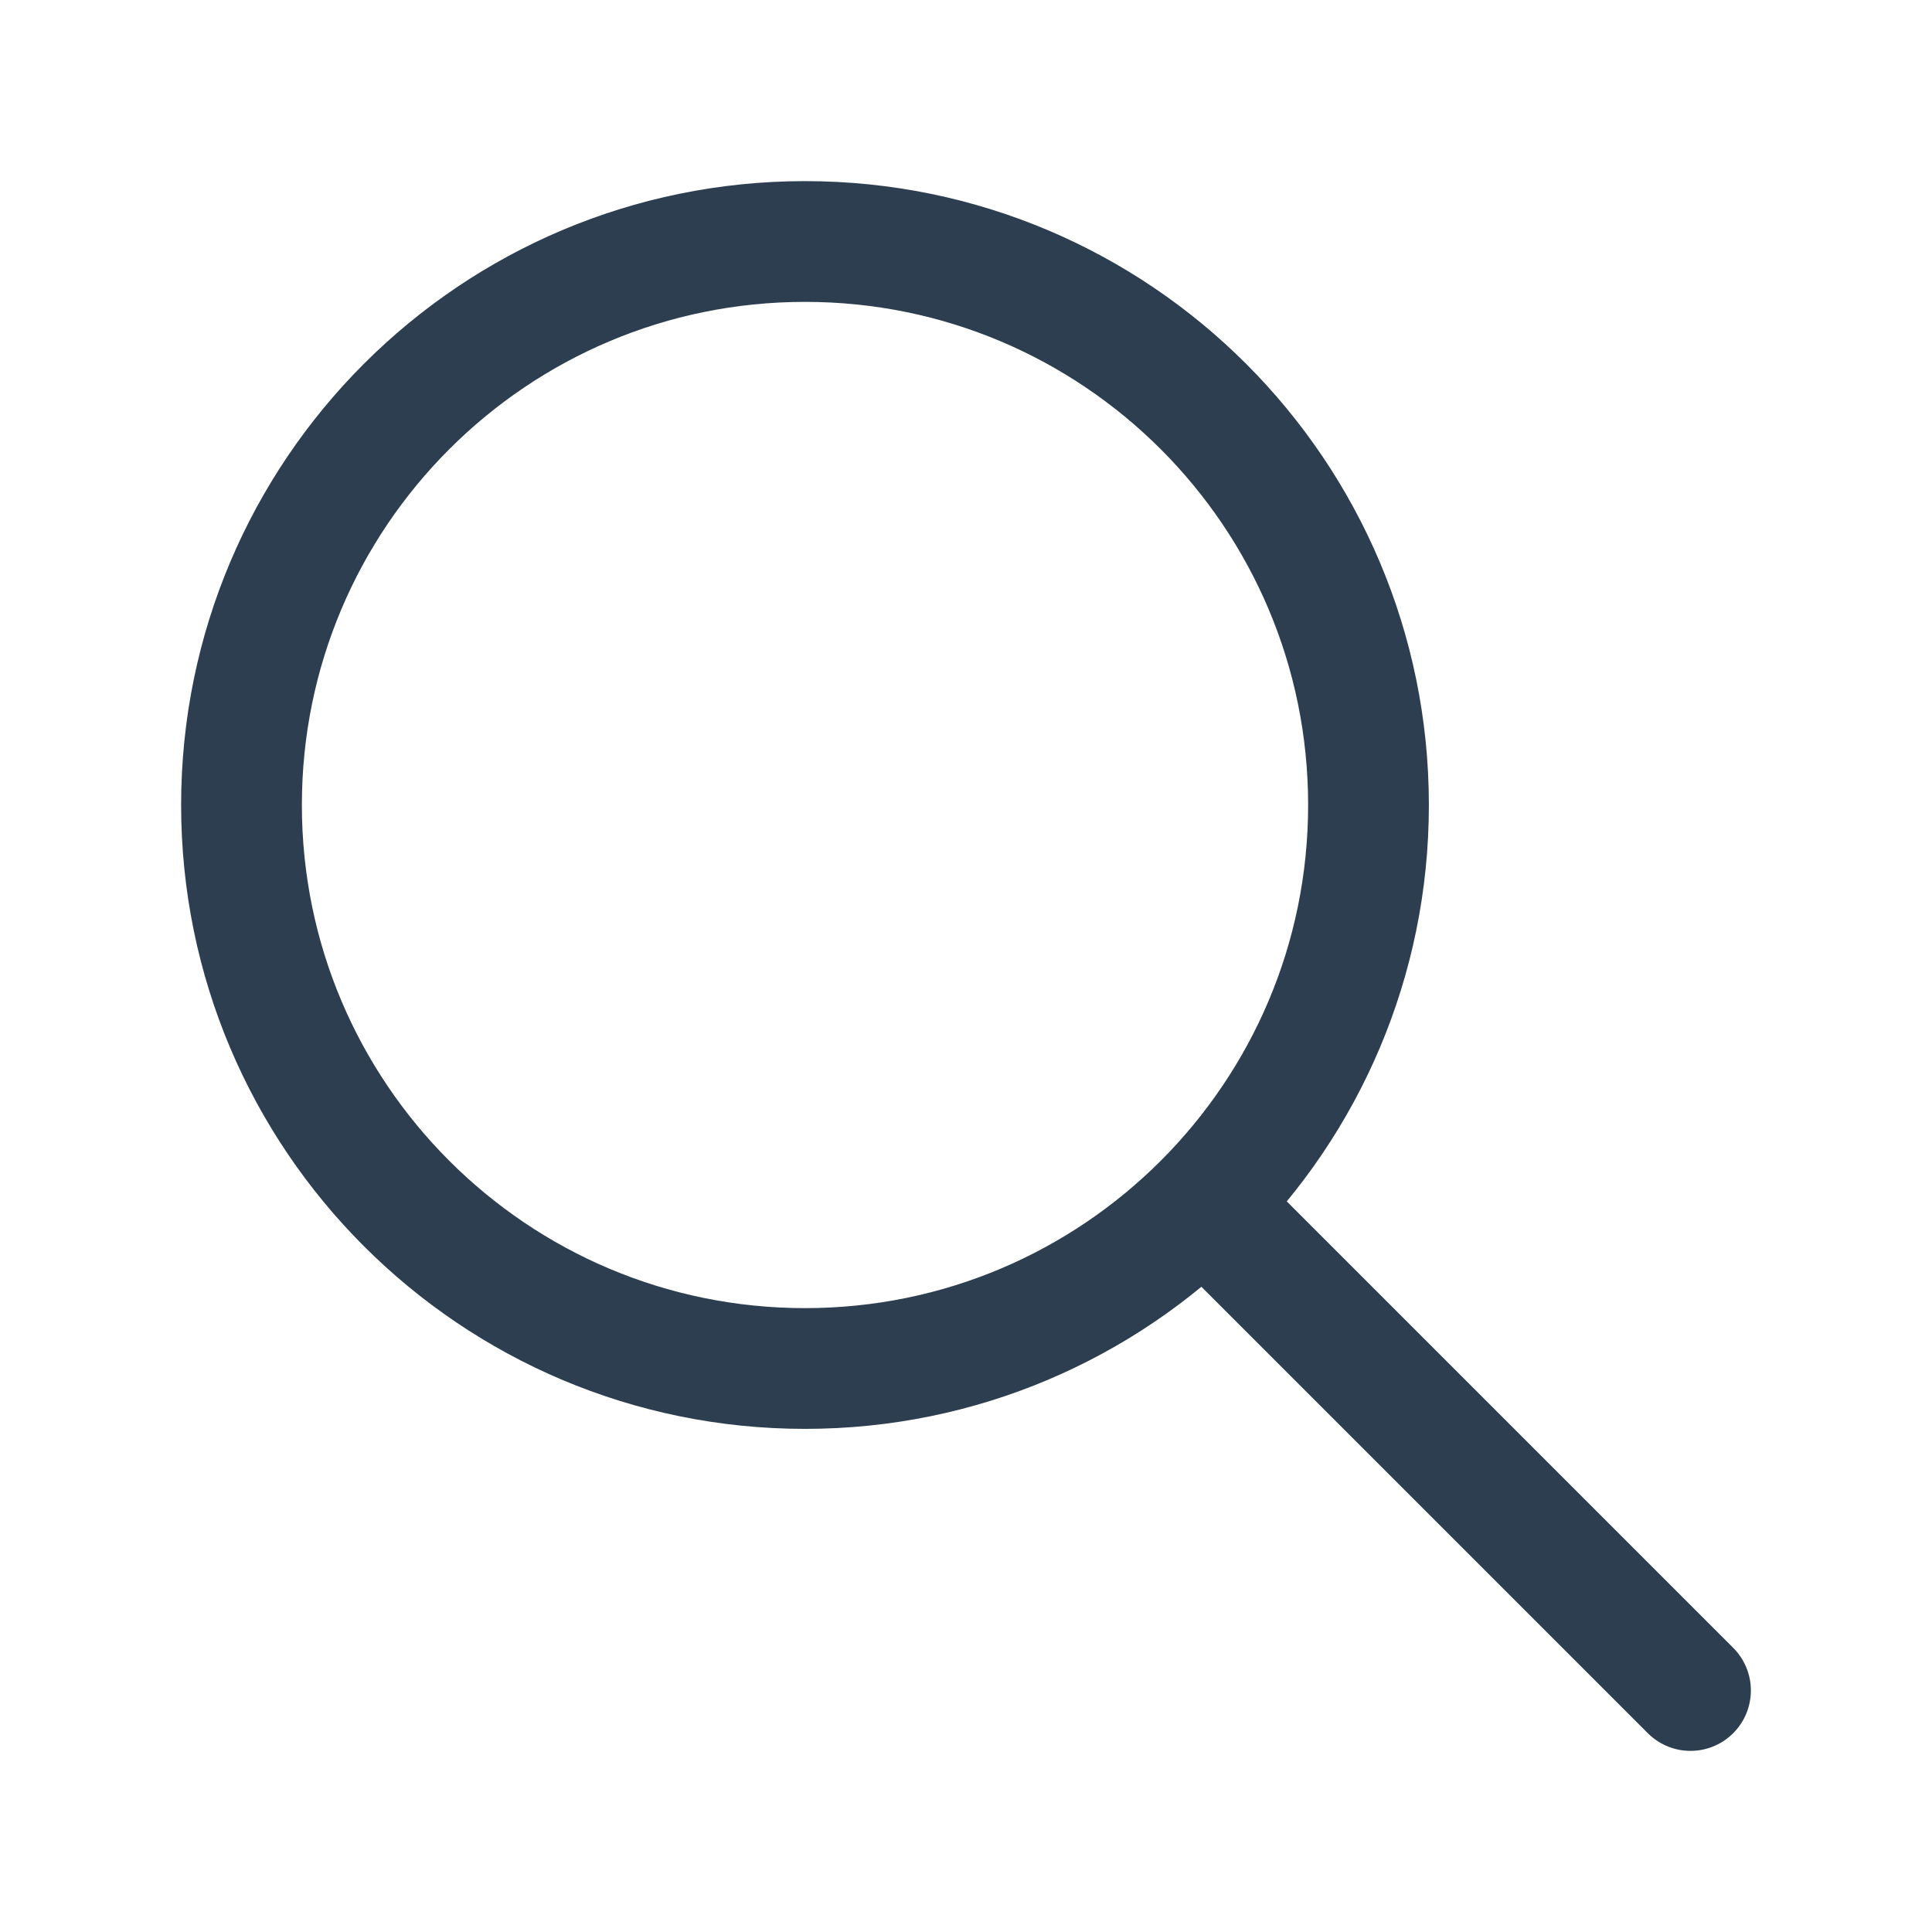
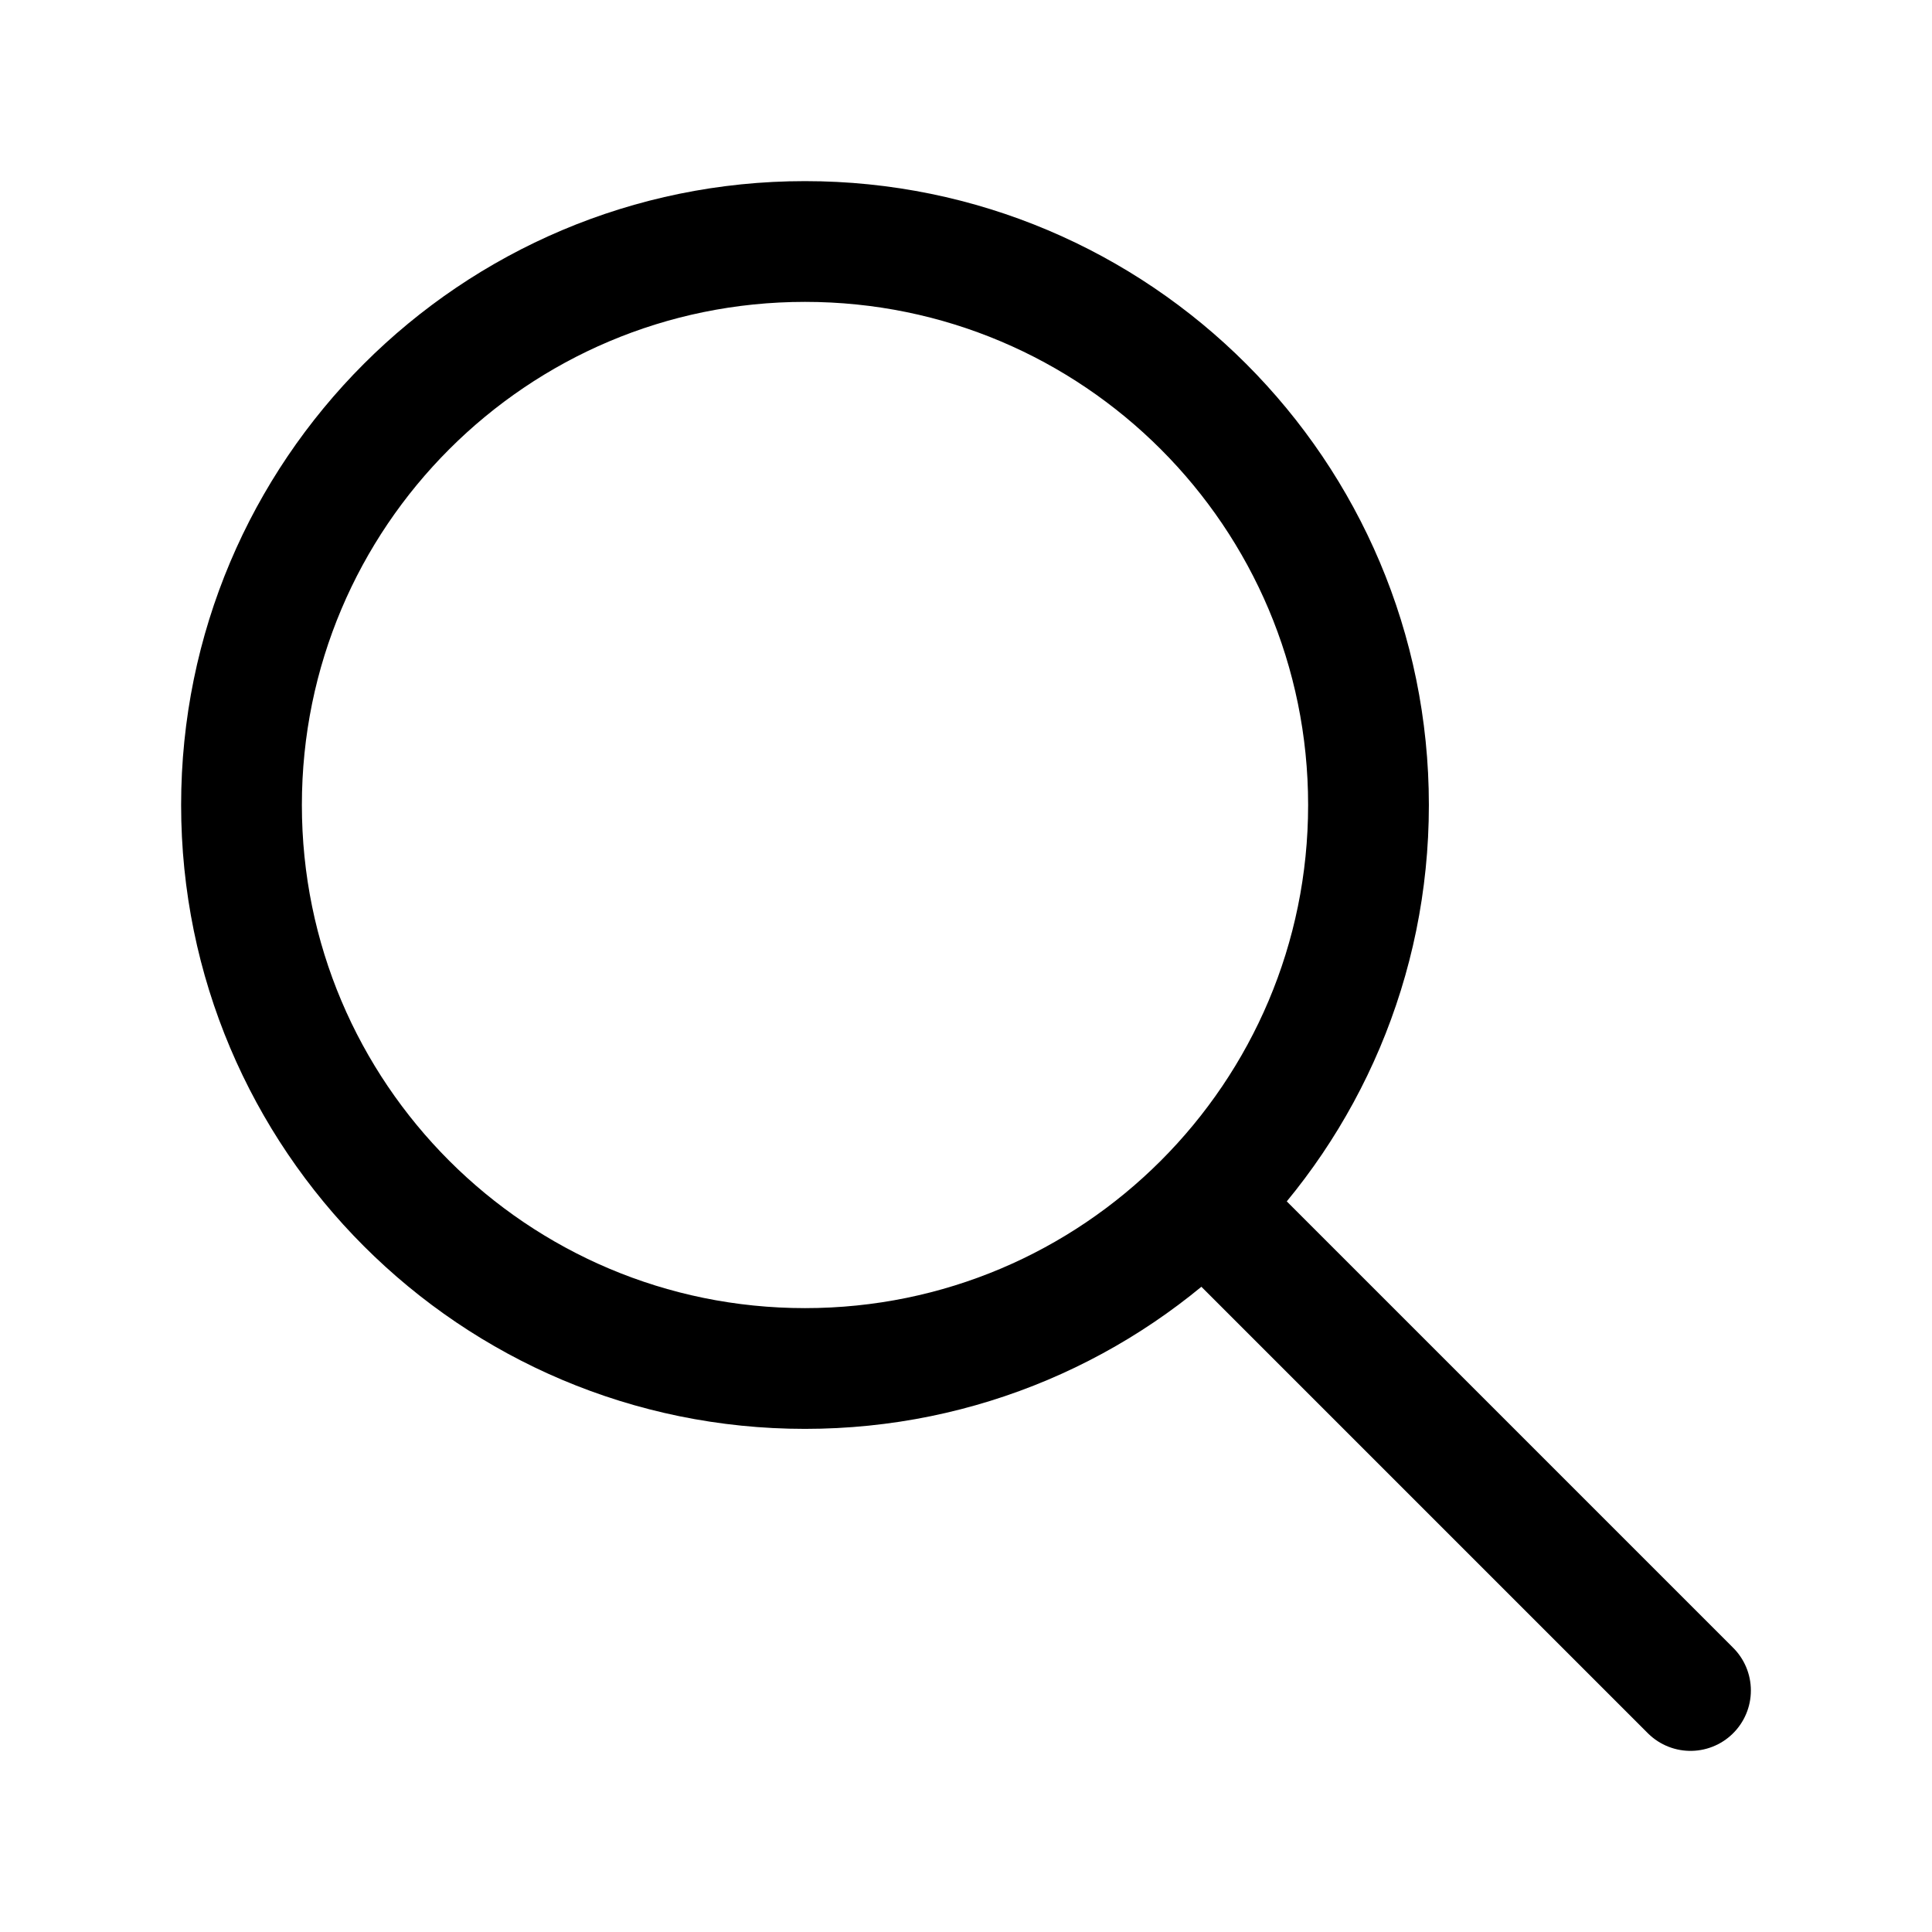
- <svg xmlns="http://www.w3.org/2000/svg" class="icon icon-tabler icon-tabler-search" width="24" height="24" viewBox="0 0 24 24" stroke-width="1.5" stroke="#2c3e50" fill="none" stroke-linecap="round" stroke-linejoin="round">
+ <svg xmlns="http://www.w3.org/2000/svg" class="icon icon-tabler icon-tabler-search" width="24" height="24" viewBox="0 0 24 24" stroke-width="1.5" stroke="currentColor" fill="none" stroke-linecap="round" stroke-linejoin="round">
  <path stroke="none" d="M0 0h24v24H0z" fill="none" />
  <circle cx="10" cy="10" r="7" />
  <line x1="21" y1="21" x2="15" y2="15" />
</svg>
